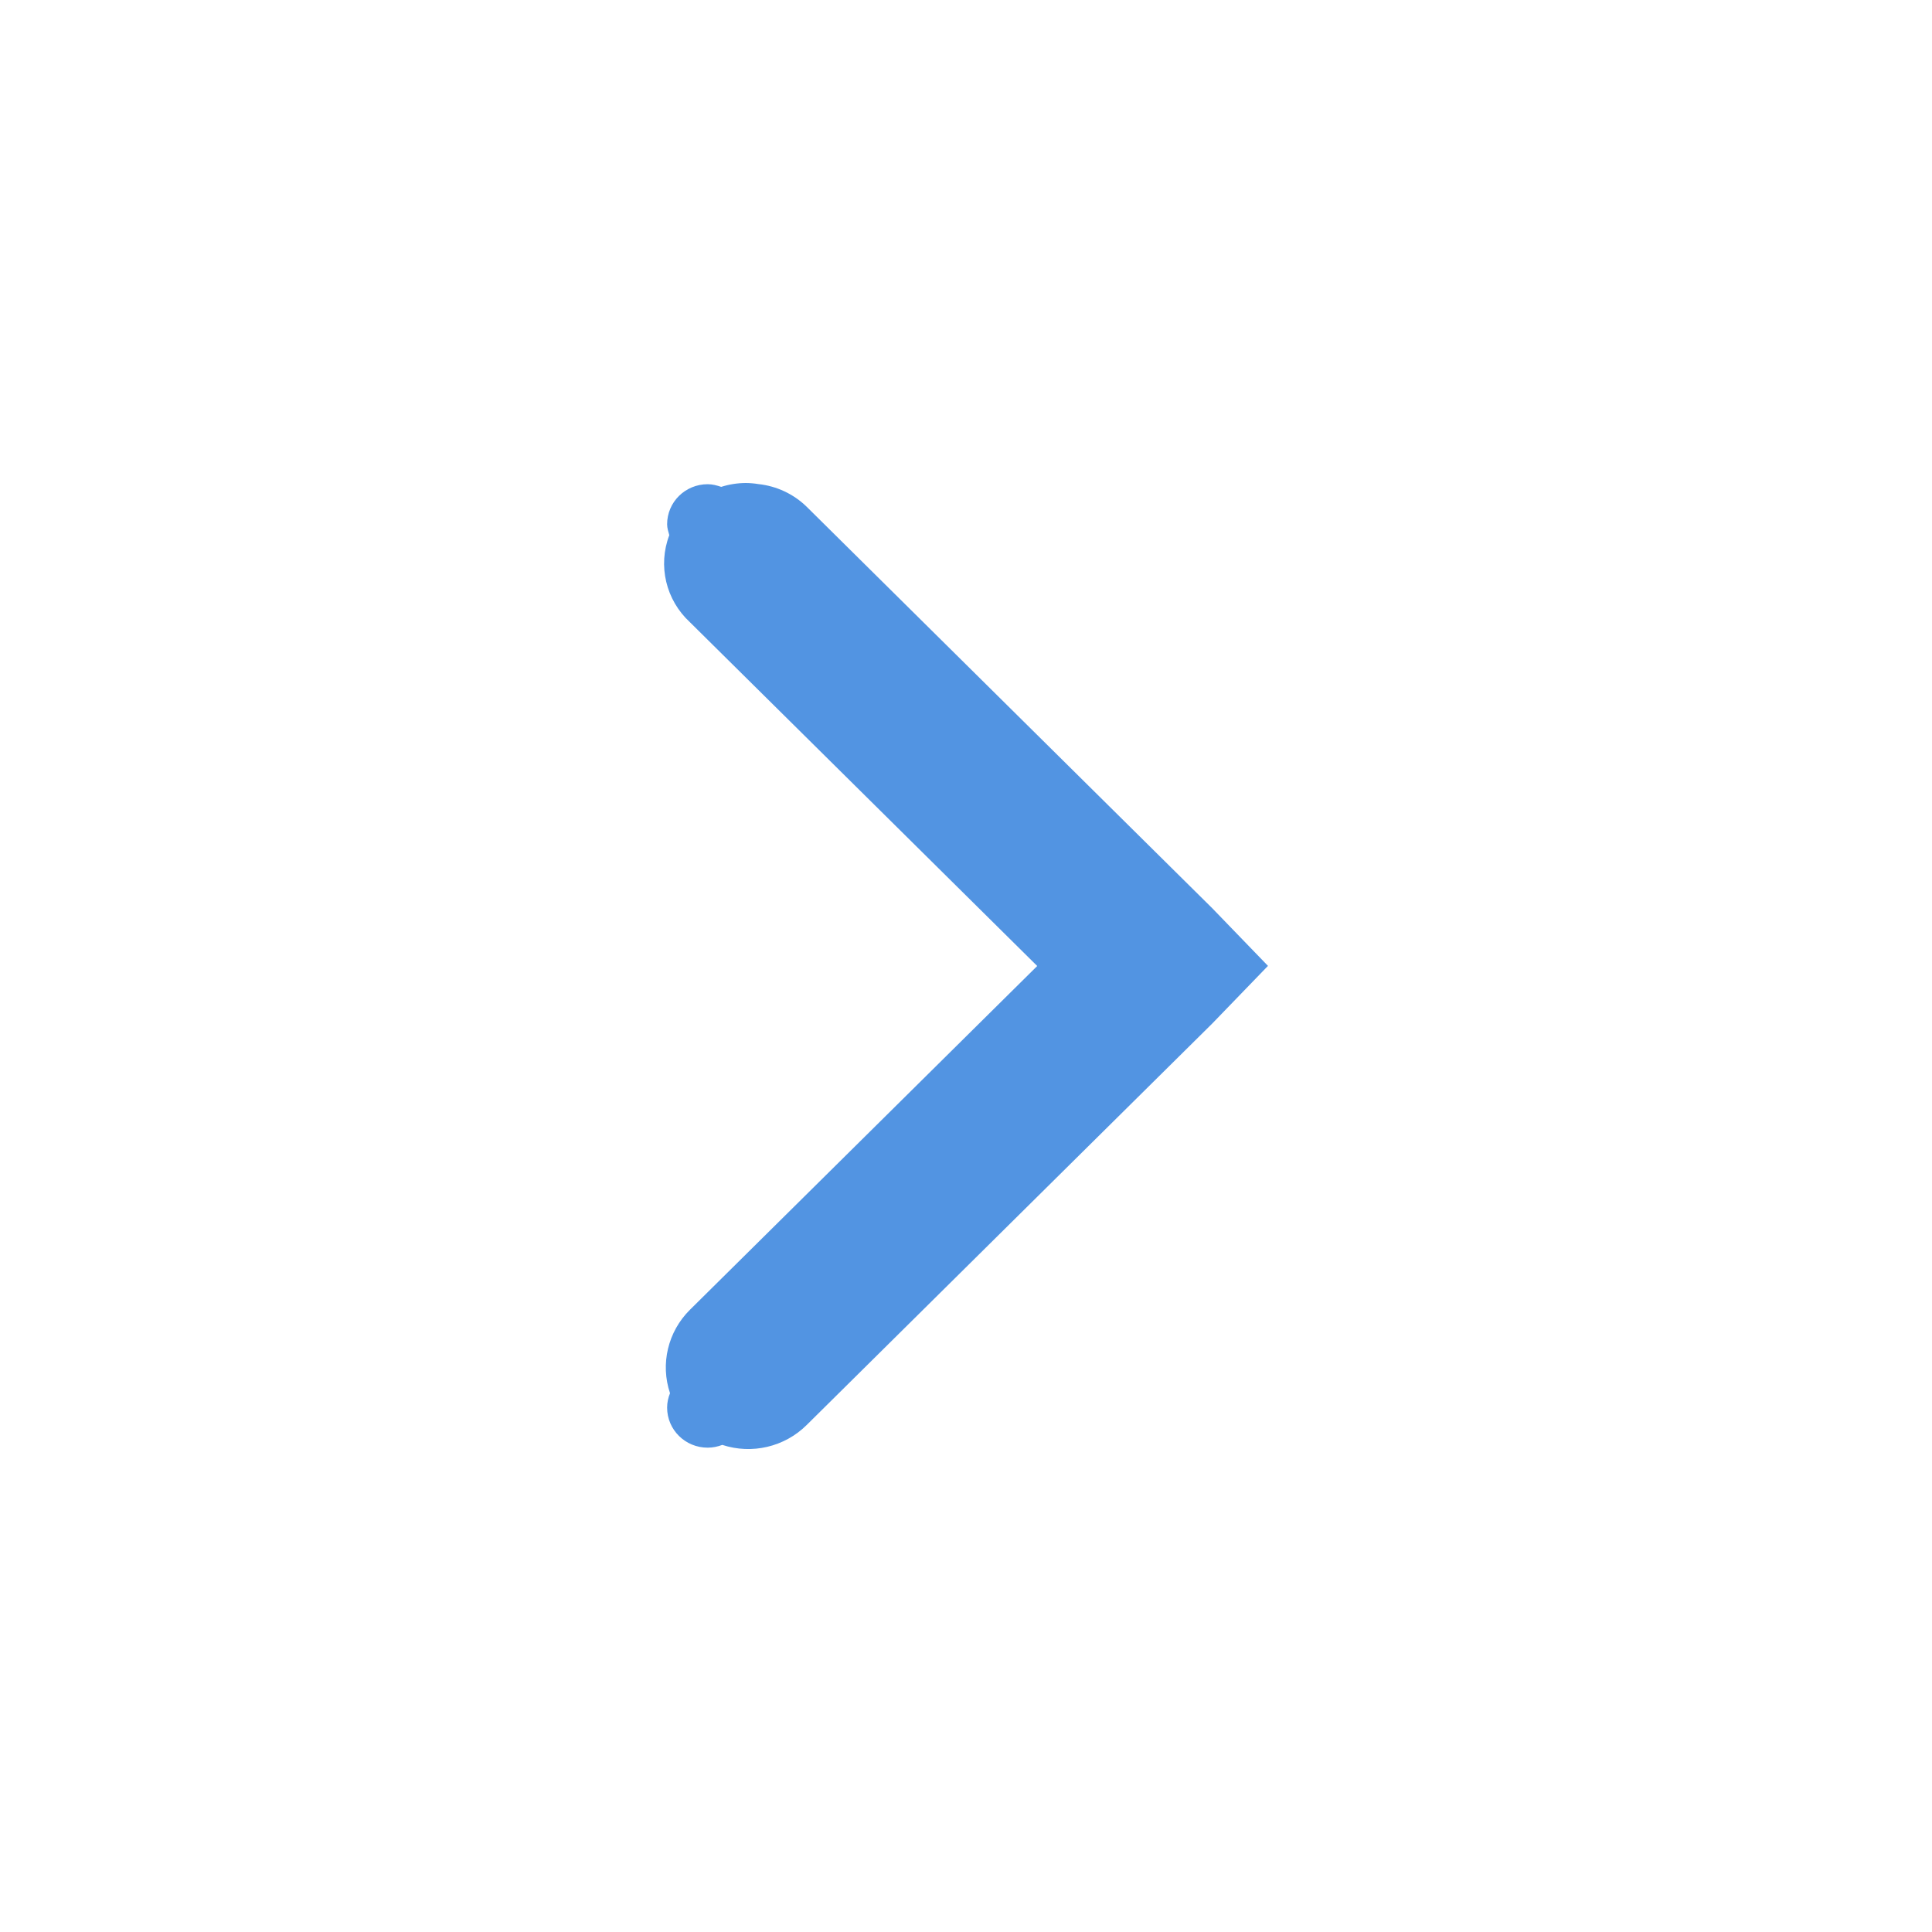
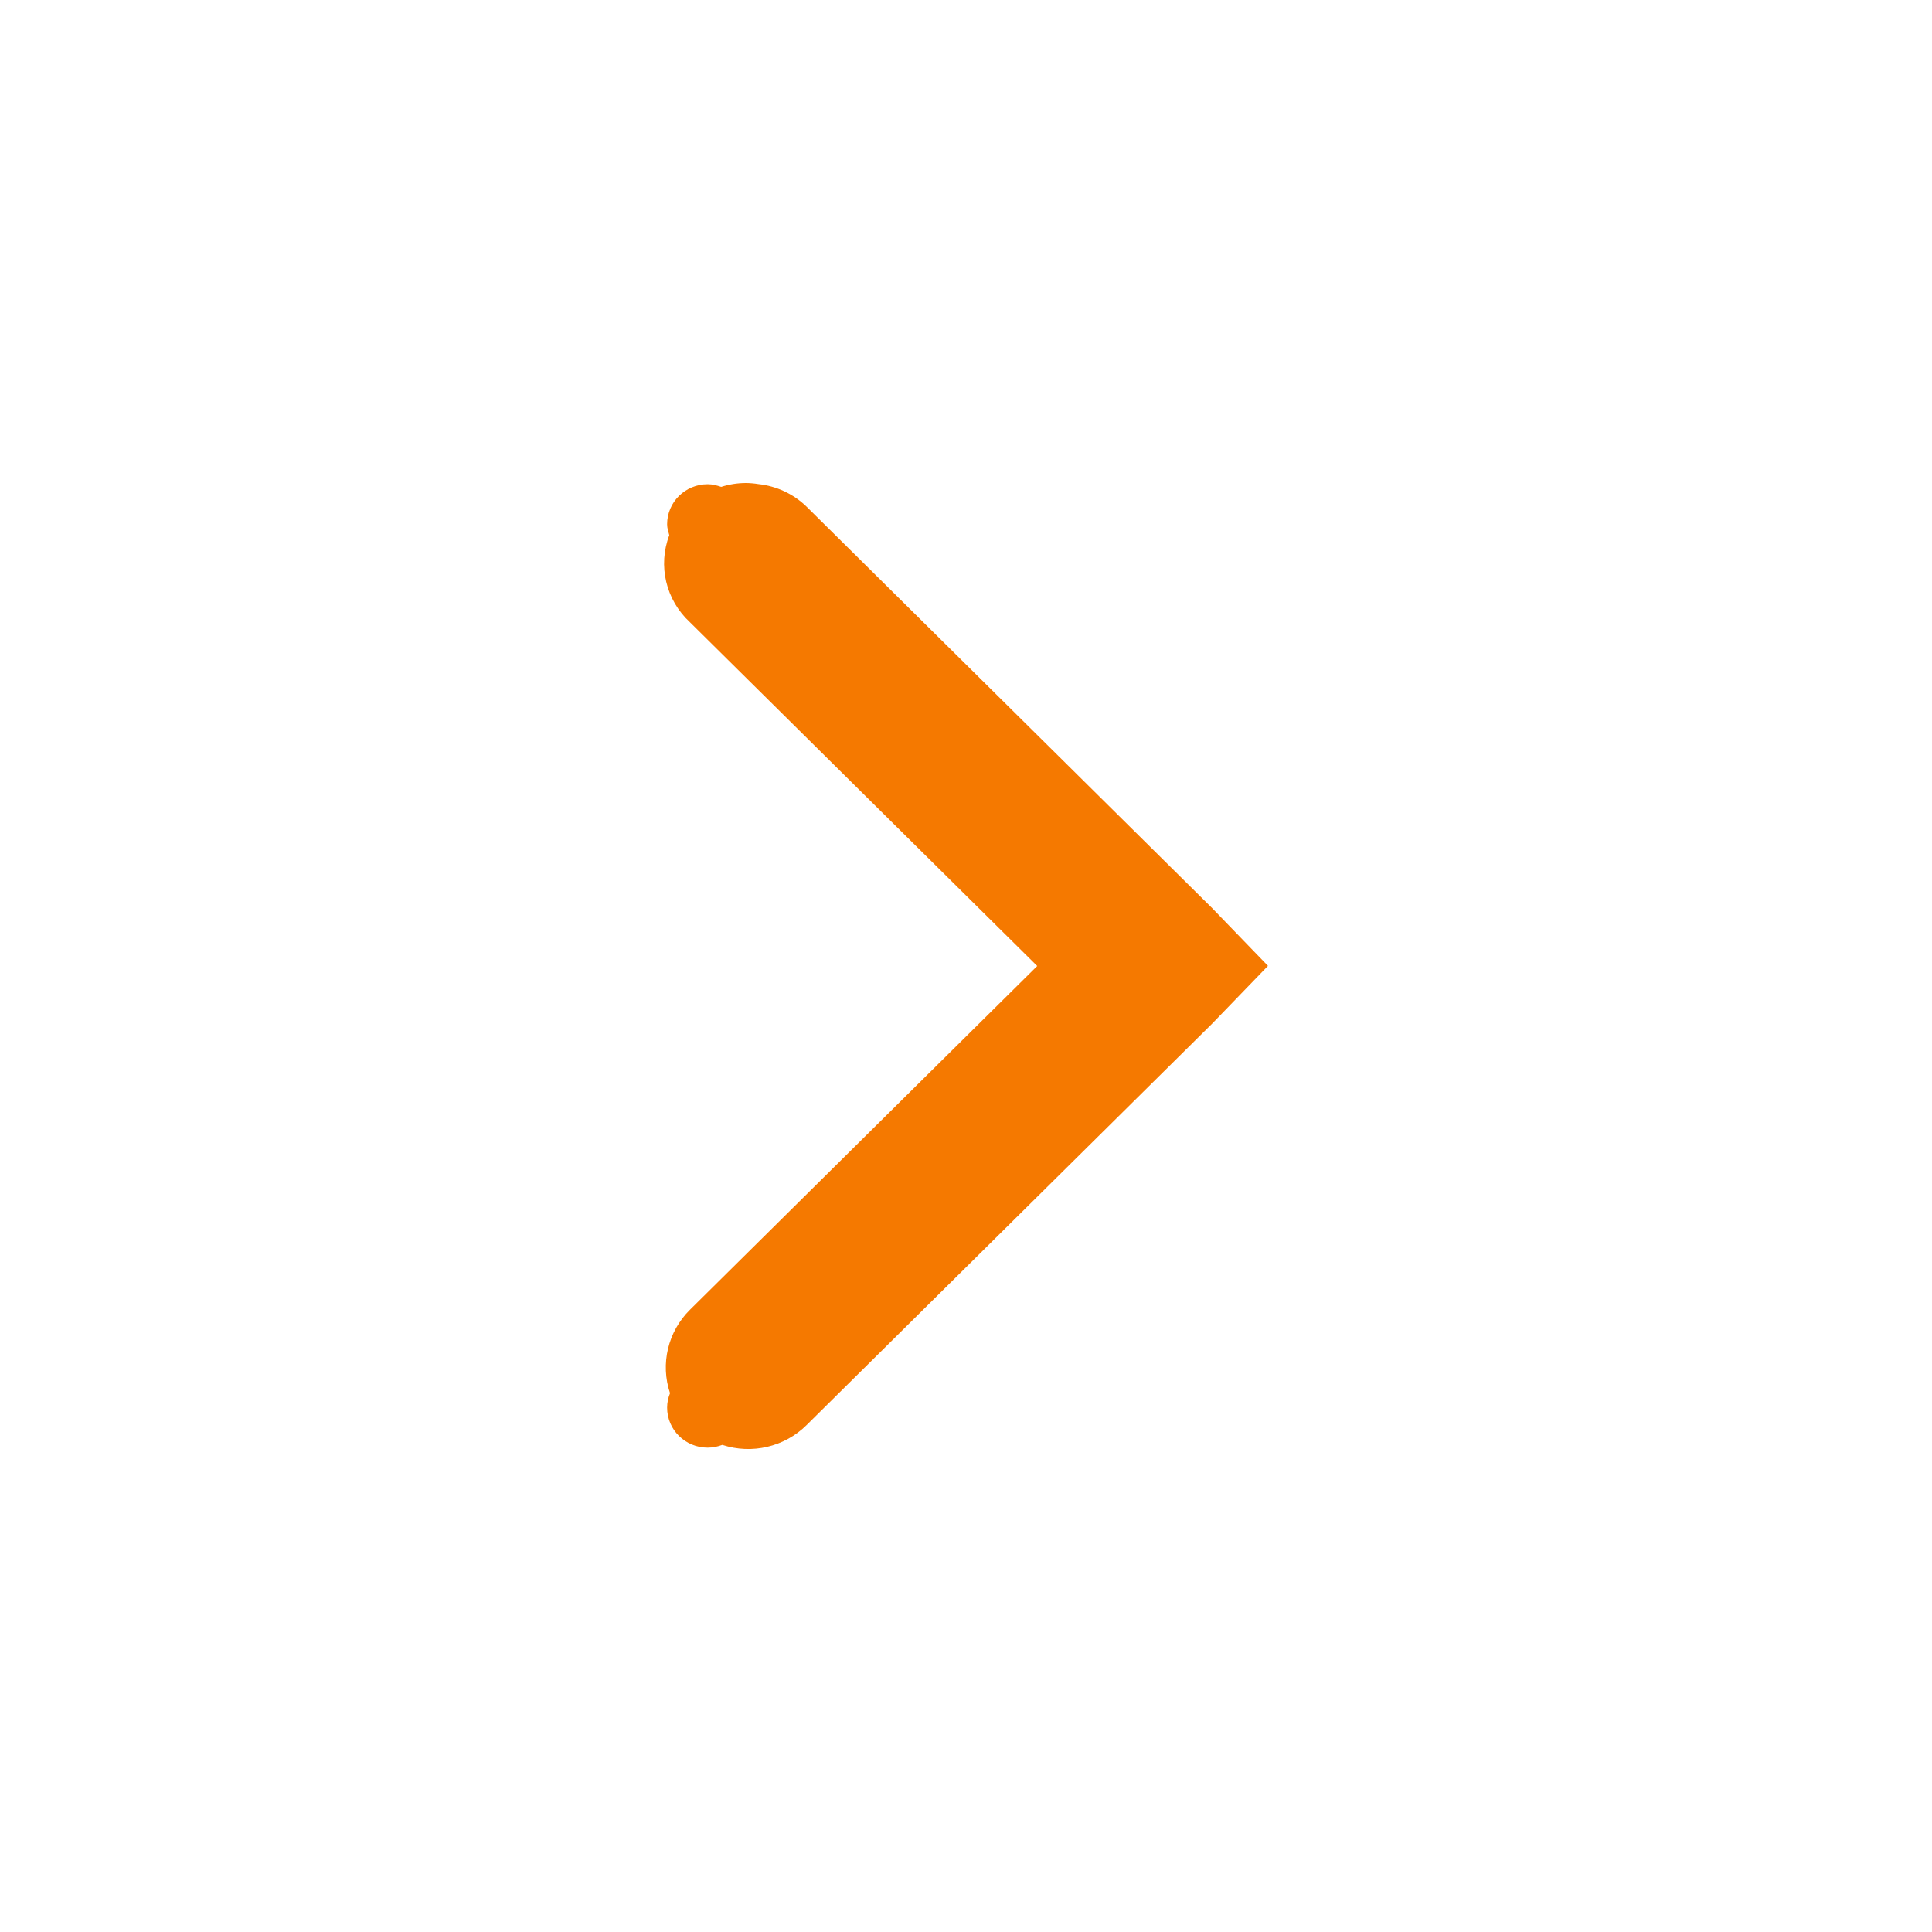
<svg xmlns="http://www.w3.org/2000/svg" xmlns:ns1="http://www.openswatchbook.org/uri/2009/osb" xmlns:xlink="http://www.w3.org/1999/xlink" height="16" id="svg7384" version="1.1" width="16">
  <defs id="defs7386">
    <linearGradient id="selected_bg_color" ns1:paint="solid">
-       <stop style="stop-color:#5294e2;stop-opacity:1;" offset="0" id="stop4147" />
+       <stop style="stop-color:#f57900;stop-opacity:1;" offset="0" id="stop4147" />
    </linearGradient>
    <linearGradient xlink:href="#selected_bg_color" id="linearGradient4149" x1="108" y1="751" x2="108" y2="759" gradientUnits="userSpaceOnUse" />
  </defs>
  <g id="layer9" style="display:inline" transform="translate(-100.0002,-747)" />
  <g id="layer10" transform="translate(-100.0002,-747)" />
  <g id="layer11" transform="translate(-100.0002,-747)" />
  <g id="layer13" transform="translate(-100.0002,-747)" />
  <g id="layer14" transform="translate(-100.0002,-747)" />
  <g id="layer15" style="display:inline" transform="translate(-100.0002,-747)" />
  <g id="g71291" style="display:inline" transform="translate(-100.0002,-747)" />
  <g id="g4953" style="display:inline" transform="translate(-100.0002,-747)" />
  <g id="layer12" style="display:inline" transform="translate(-100.0002,-747)">
    <path style="color:#000000;font-style:normal;font-variant:normal;font-weight:normal;font-stretch:normal;font-size:medium;line-height:normal;font-family:Sans;-inkscape-font-specification:Sans;text-indent:0;text-align:start;text-decoration:none;text-decoration-line:none;letter-spacing:normal;word-spacing:normal;text-transform:none;direction:ltr;block-progression:tb;writing-mode:lr-tb;baseline-shift:baseline;text-anchor:start;display:inline;overflow:visible;visibility:visible;fill:url(#linearGradient4149);fill-opacity:1;stroke:none;stroke-width:2;marker:none;enable-background:accumulate" d="m 106.177,751 a 0.672,0.665 0 0 1 0.104,0.009 0.672,0.665 0 0 1 0.399,0.187 l 3.359,3.325 0.462,0.478 -0.462,0.478 -3.359,3.325 a 0.683,0.676 0 0 1 -0.698,0.164 c -0.037,0.014 -0.078,0.023 -0.121,0.023 -0.186,0 -0.336,-0.148 -0.336,-0.332 0,-0.042 0.009,-0.082 0.024,-0.119 a 0.683,0.676 0 0 1 0.165,-0.691 l 2.876,-2.847 -2.876,-2.847 a 0.672,0.665 0 0 1 -0.171,-0.721 c -0.008,-0.029 -0.018,-0.058 -0.018,-0.09 0,-0.184 0.15,-0.332 0.336,-0.332 0.04,0 0.076,0.01 0.112,0.022 A 0.672,0.665 0 0 1 106.177,751 Z" id="path6040" />
  </g>
</svg>
